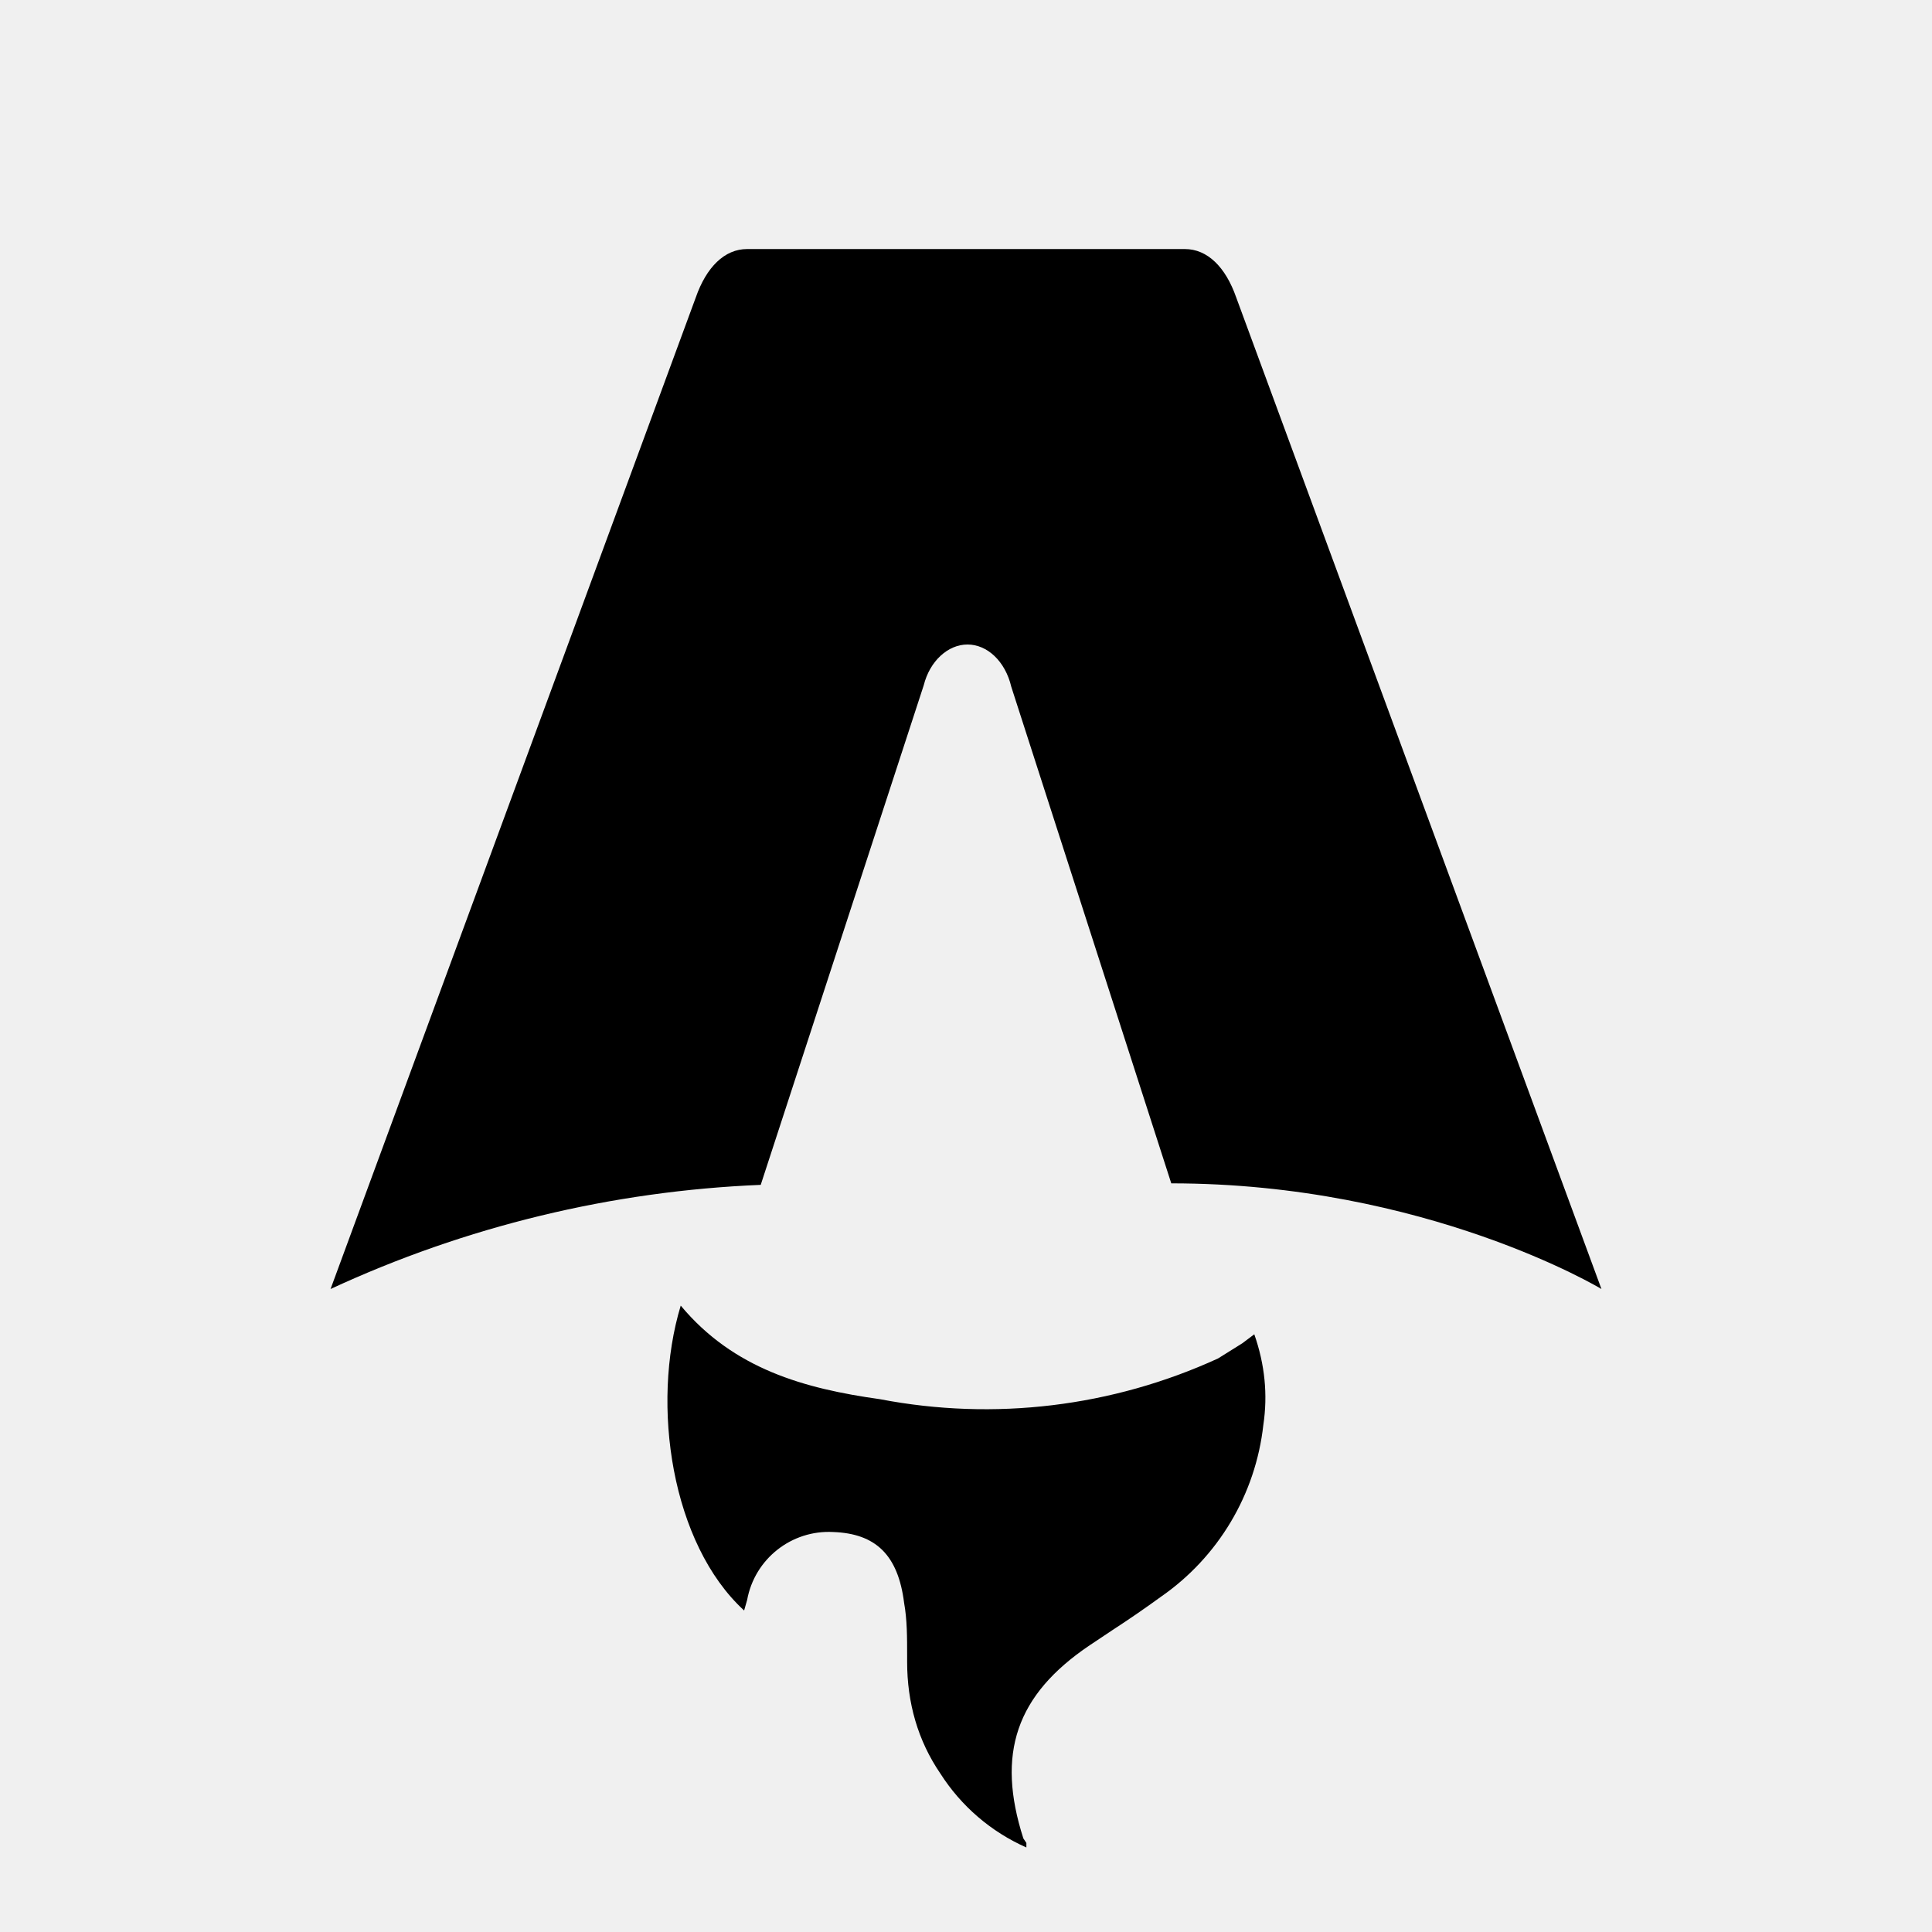
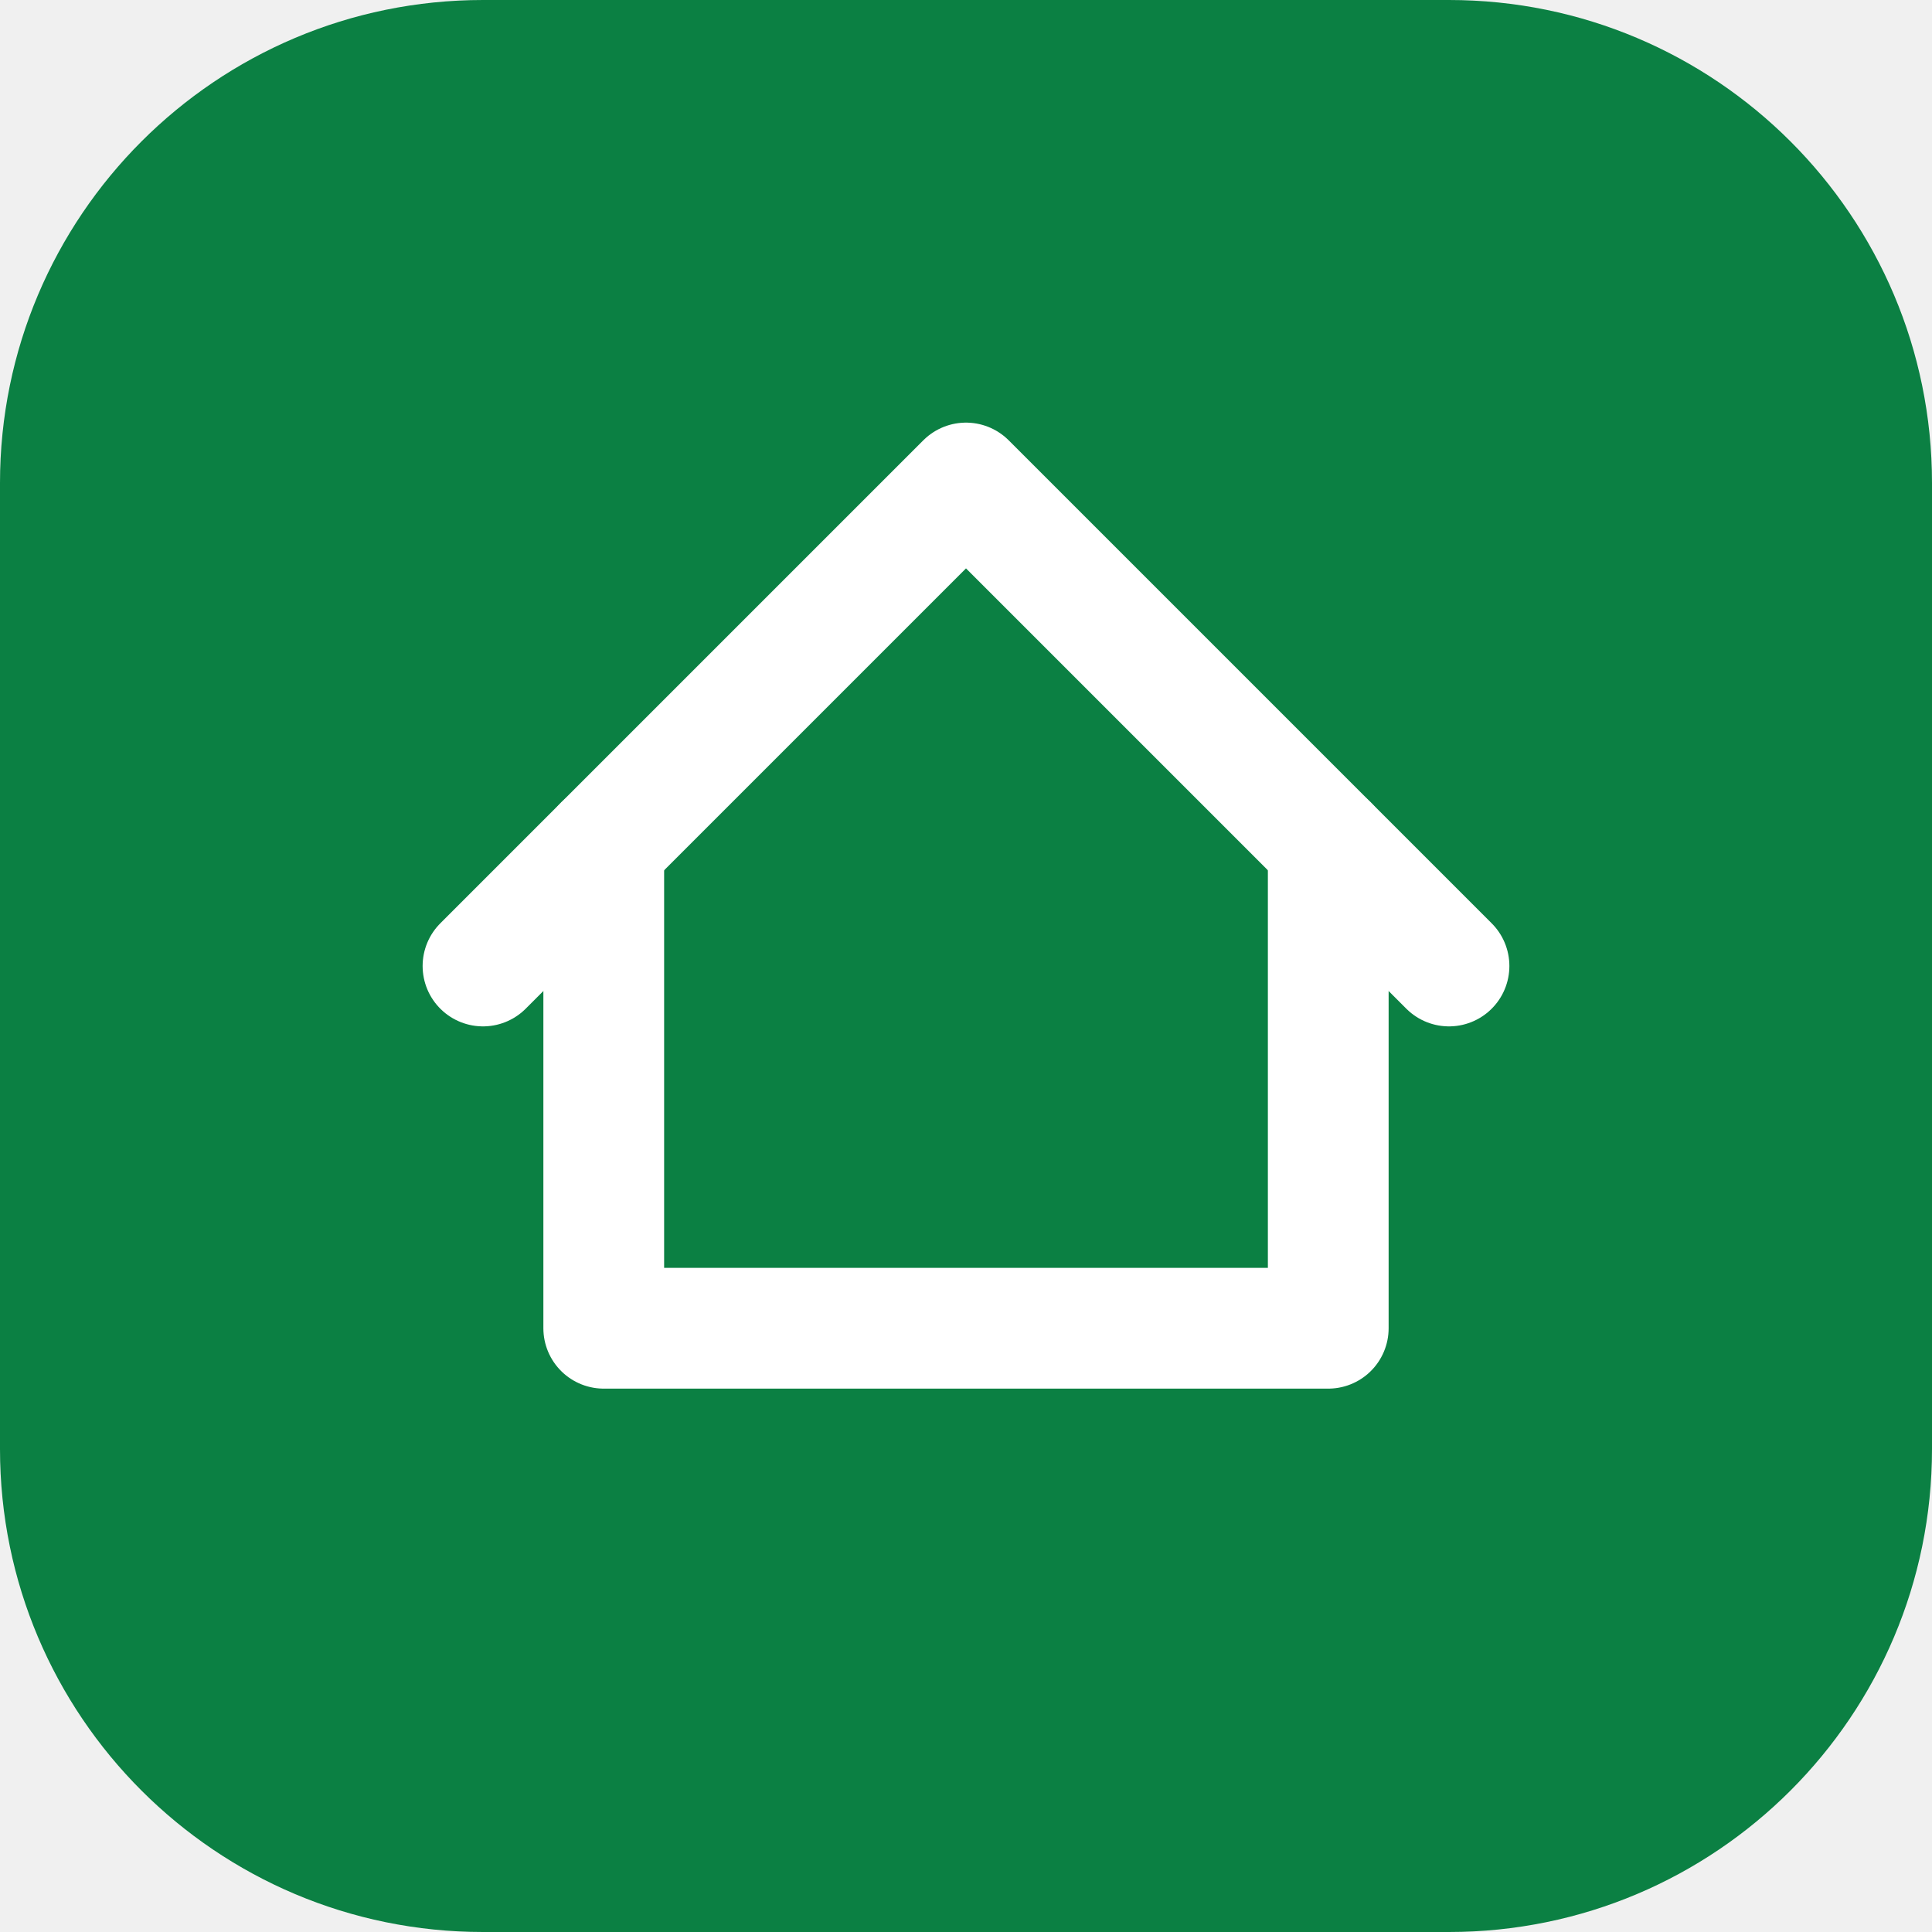
- <svg xmlns="http://www.w3.org/2000/svg" fill="none" viewBox="0 0 128 128">
-   <path d="M50.4 78.5a75.1 75.1 0 0 0-28.5 6.9l24.2-65.7c.7-2 1.9-3.2 3.4-3.2h29c1.5 0 2.7 1.2 3.4 3.2l24.2 65.7s-11.6-7-28.5-7L67 45.5c-.4-1.7-1.6-2.8-2.9-2.8-1.3 0-2.5 1.1-2.9 2.7L50.4 78.5Zm-1.1 28.2Zm-4.2-20.2c-2 6.6-.6 15.8 4.2 20.2a17.5 17.5 0 0 1 .2-.7 5.5 5.5 0 0 1 5.7-4.5c2.8.1 4.3 1.5 4.7 4.7.2 1.1.2 2.3.2 3.5v.4c0 2.7.7 5.2 2.2 7.4a13 13 0 0 0 5.7 4.9v-.3l-.2-.3c-1.8-5.6-.5-9.5 4.4-12.8l1.5-1a73 73 0 0 0 3.2-2.2 16 16 0 0 0 6.8-11.4c.3-2 .1-4-.6-6l-.8.6-1.6 1a37 37 0 0 1-22.4 2.7c-5-.7-9.7-2-13.2-6.2Z" />
-   <style>
-         path { fill: #000; }
-         @media (prefers-color-scheme: dark) {
-             path { fill: #FFF; }
-         }
-     </style>
+ <svg xmlns="http://www.w3.org/2000/svg" width="32" height="32" viewBox="0 0 32 32" fill="none">
+   <rect width="32" height="32" rx="8" fill="#0b8043" />
+   <path d="M8 16L16 8L24 16" stroke="white" stroke-width="2" stroke-linecap="round" stroke-linejoin="round" />
+   <path d="M10 14V22H22V14" stroke="white" stroke-width="2" stroke-linecap="round" stroke-linejoin="round" />
</svg>
